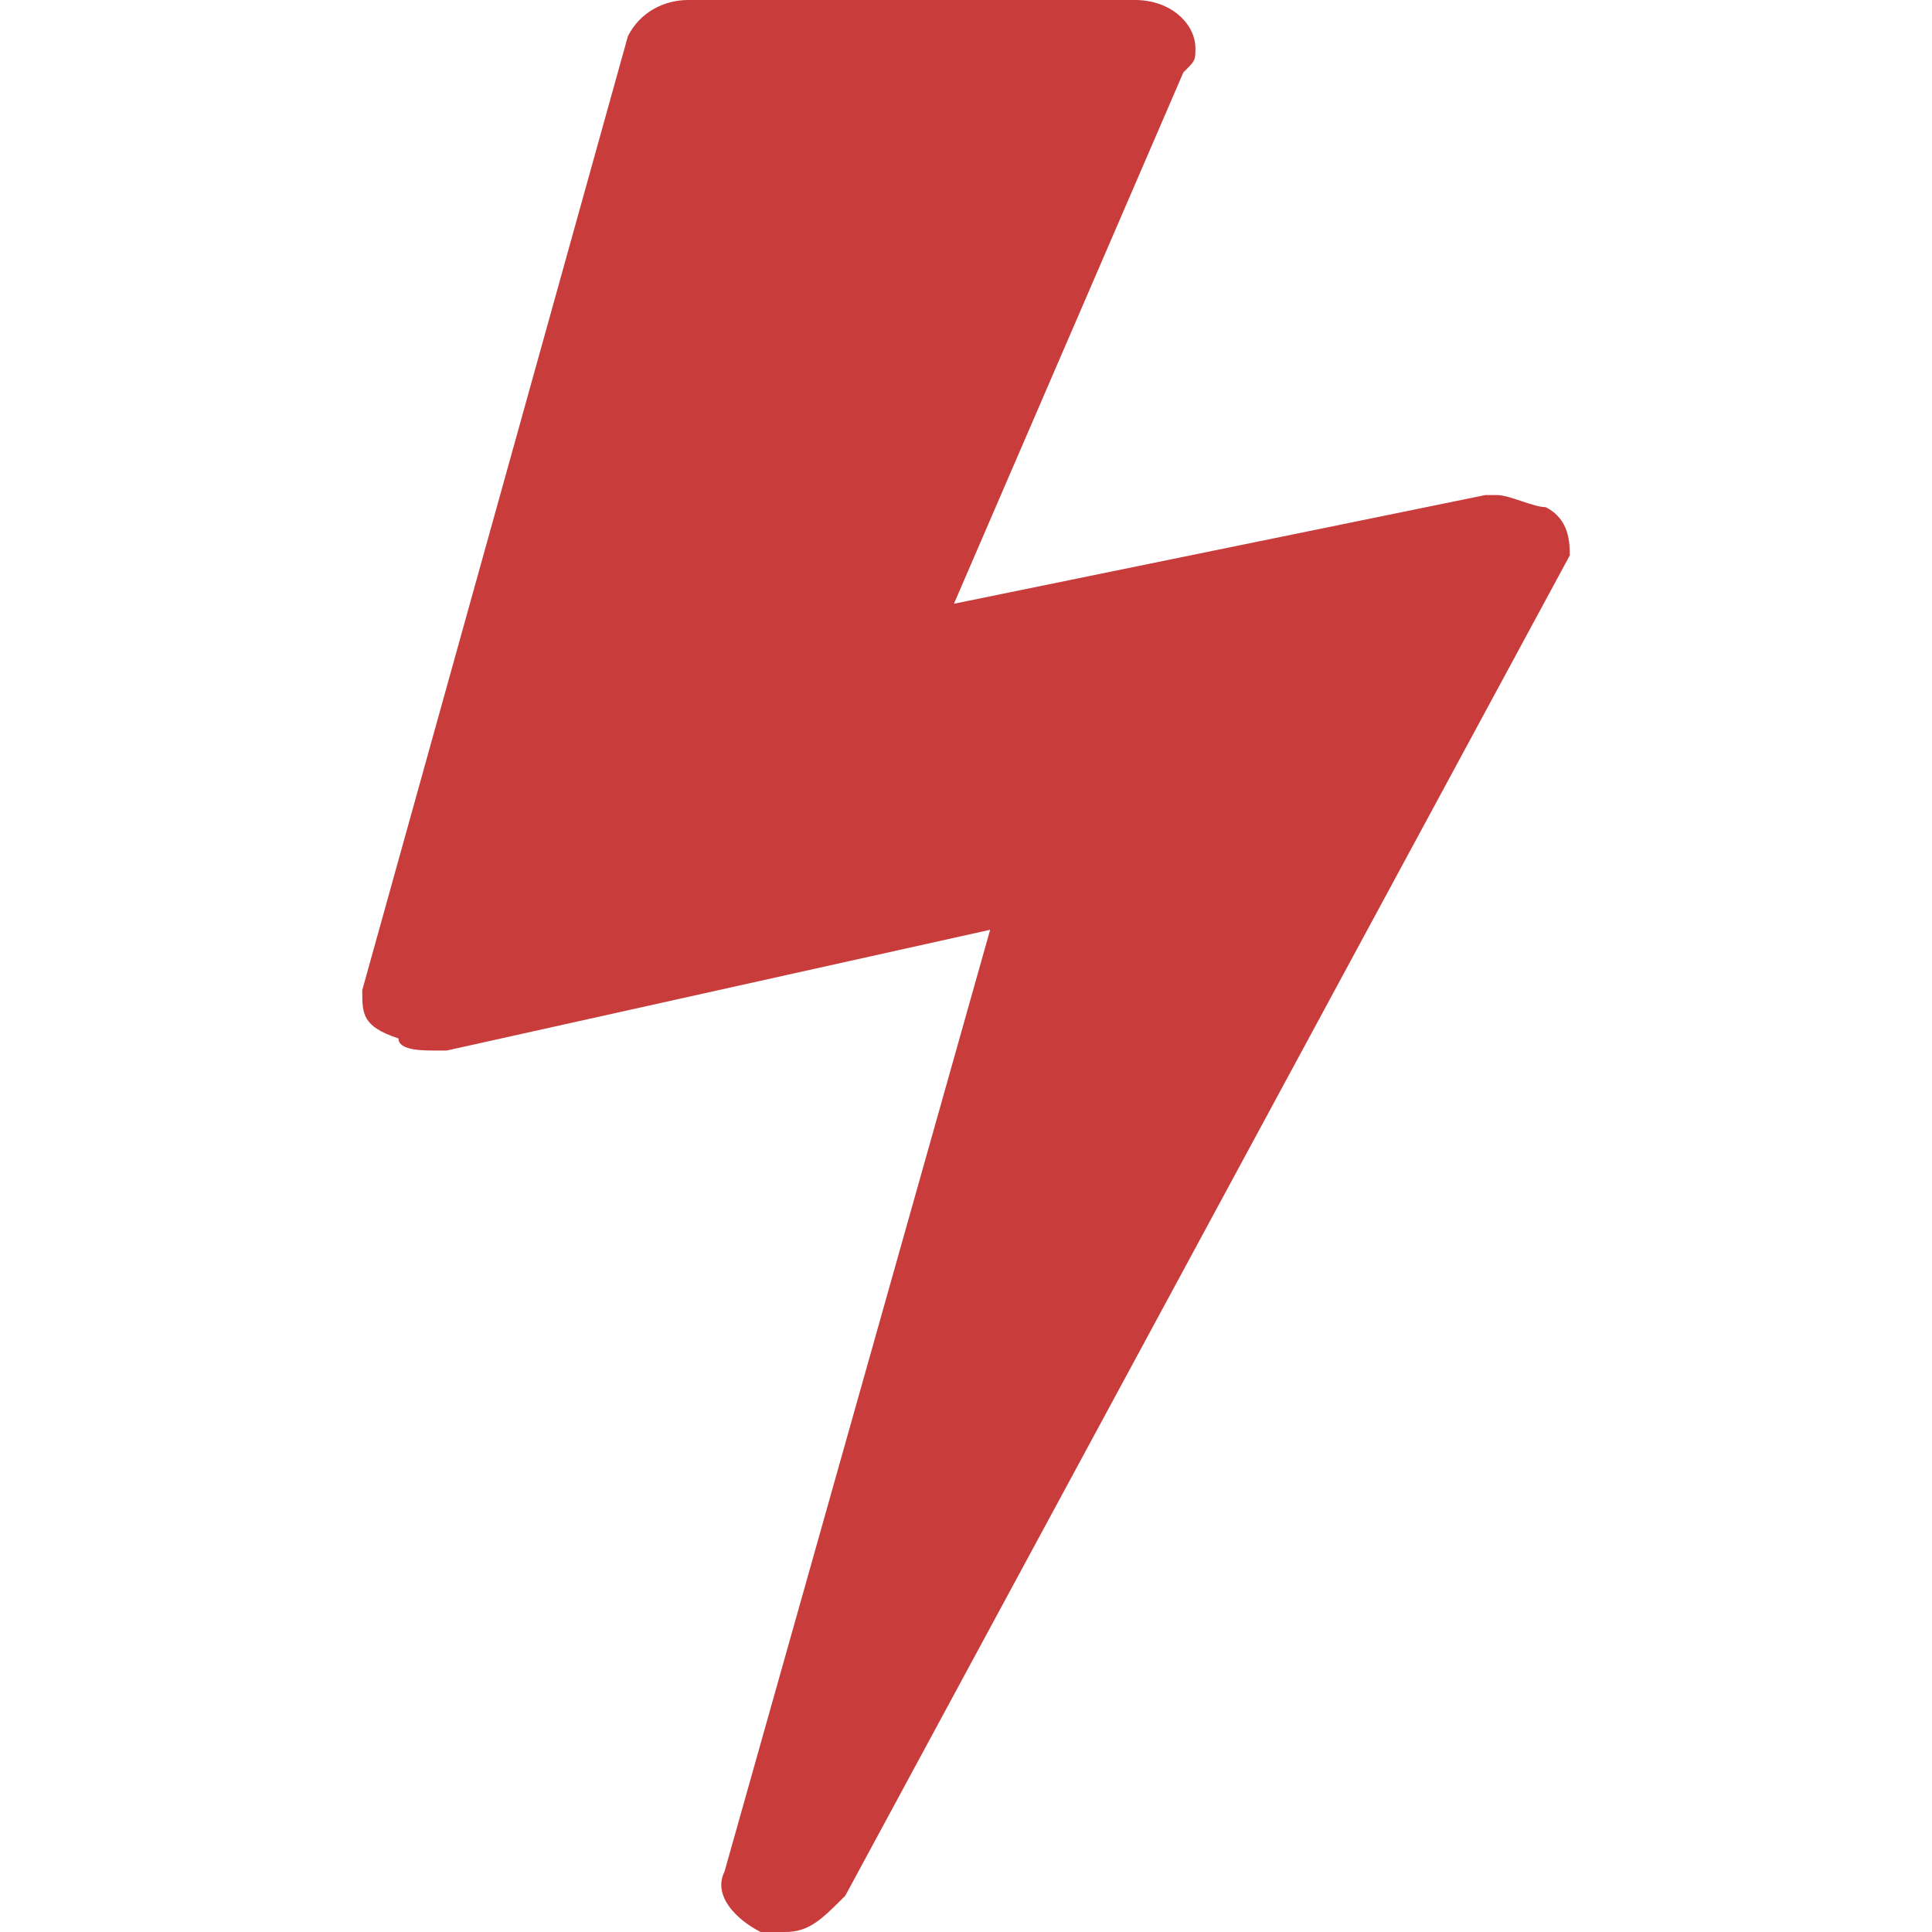
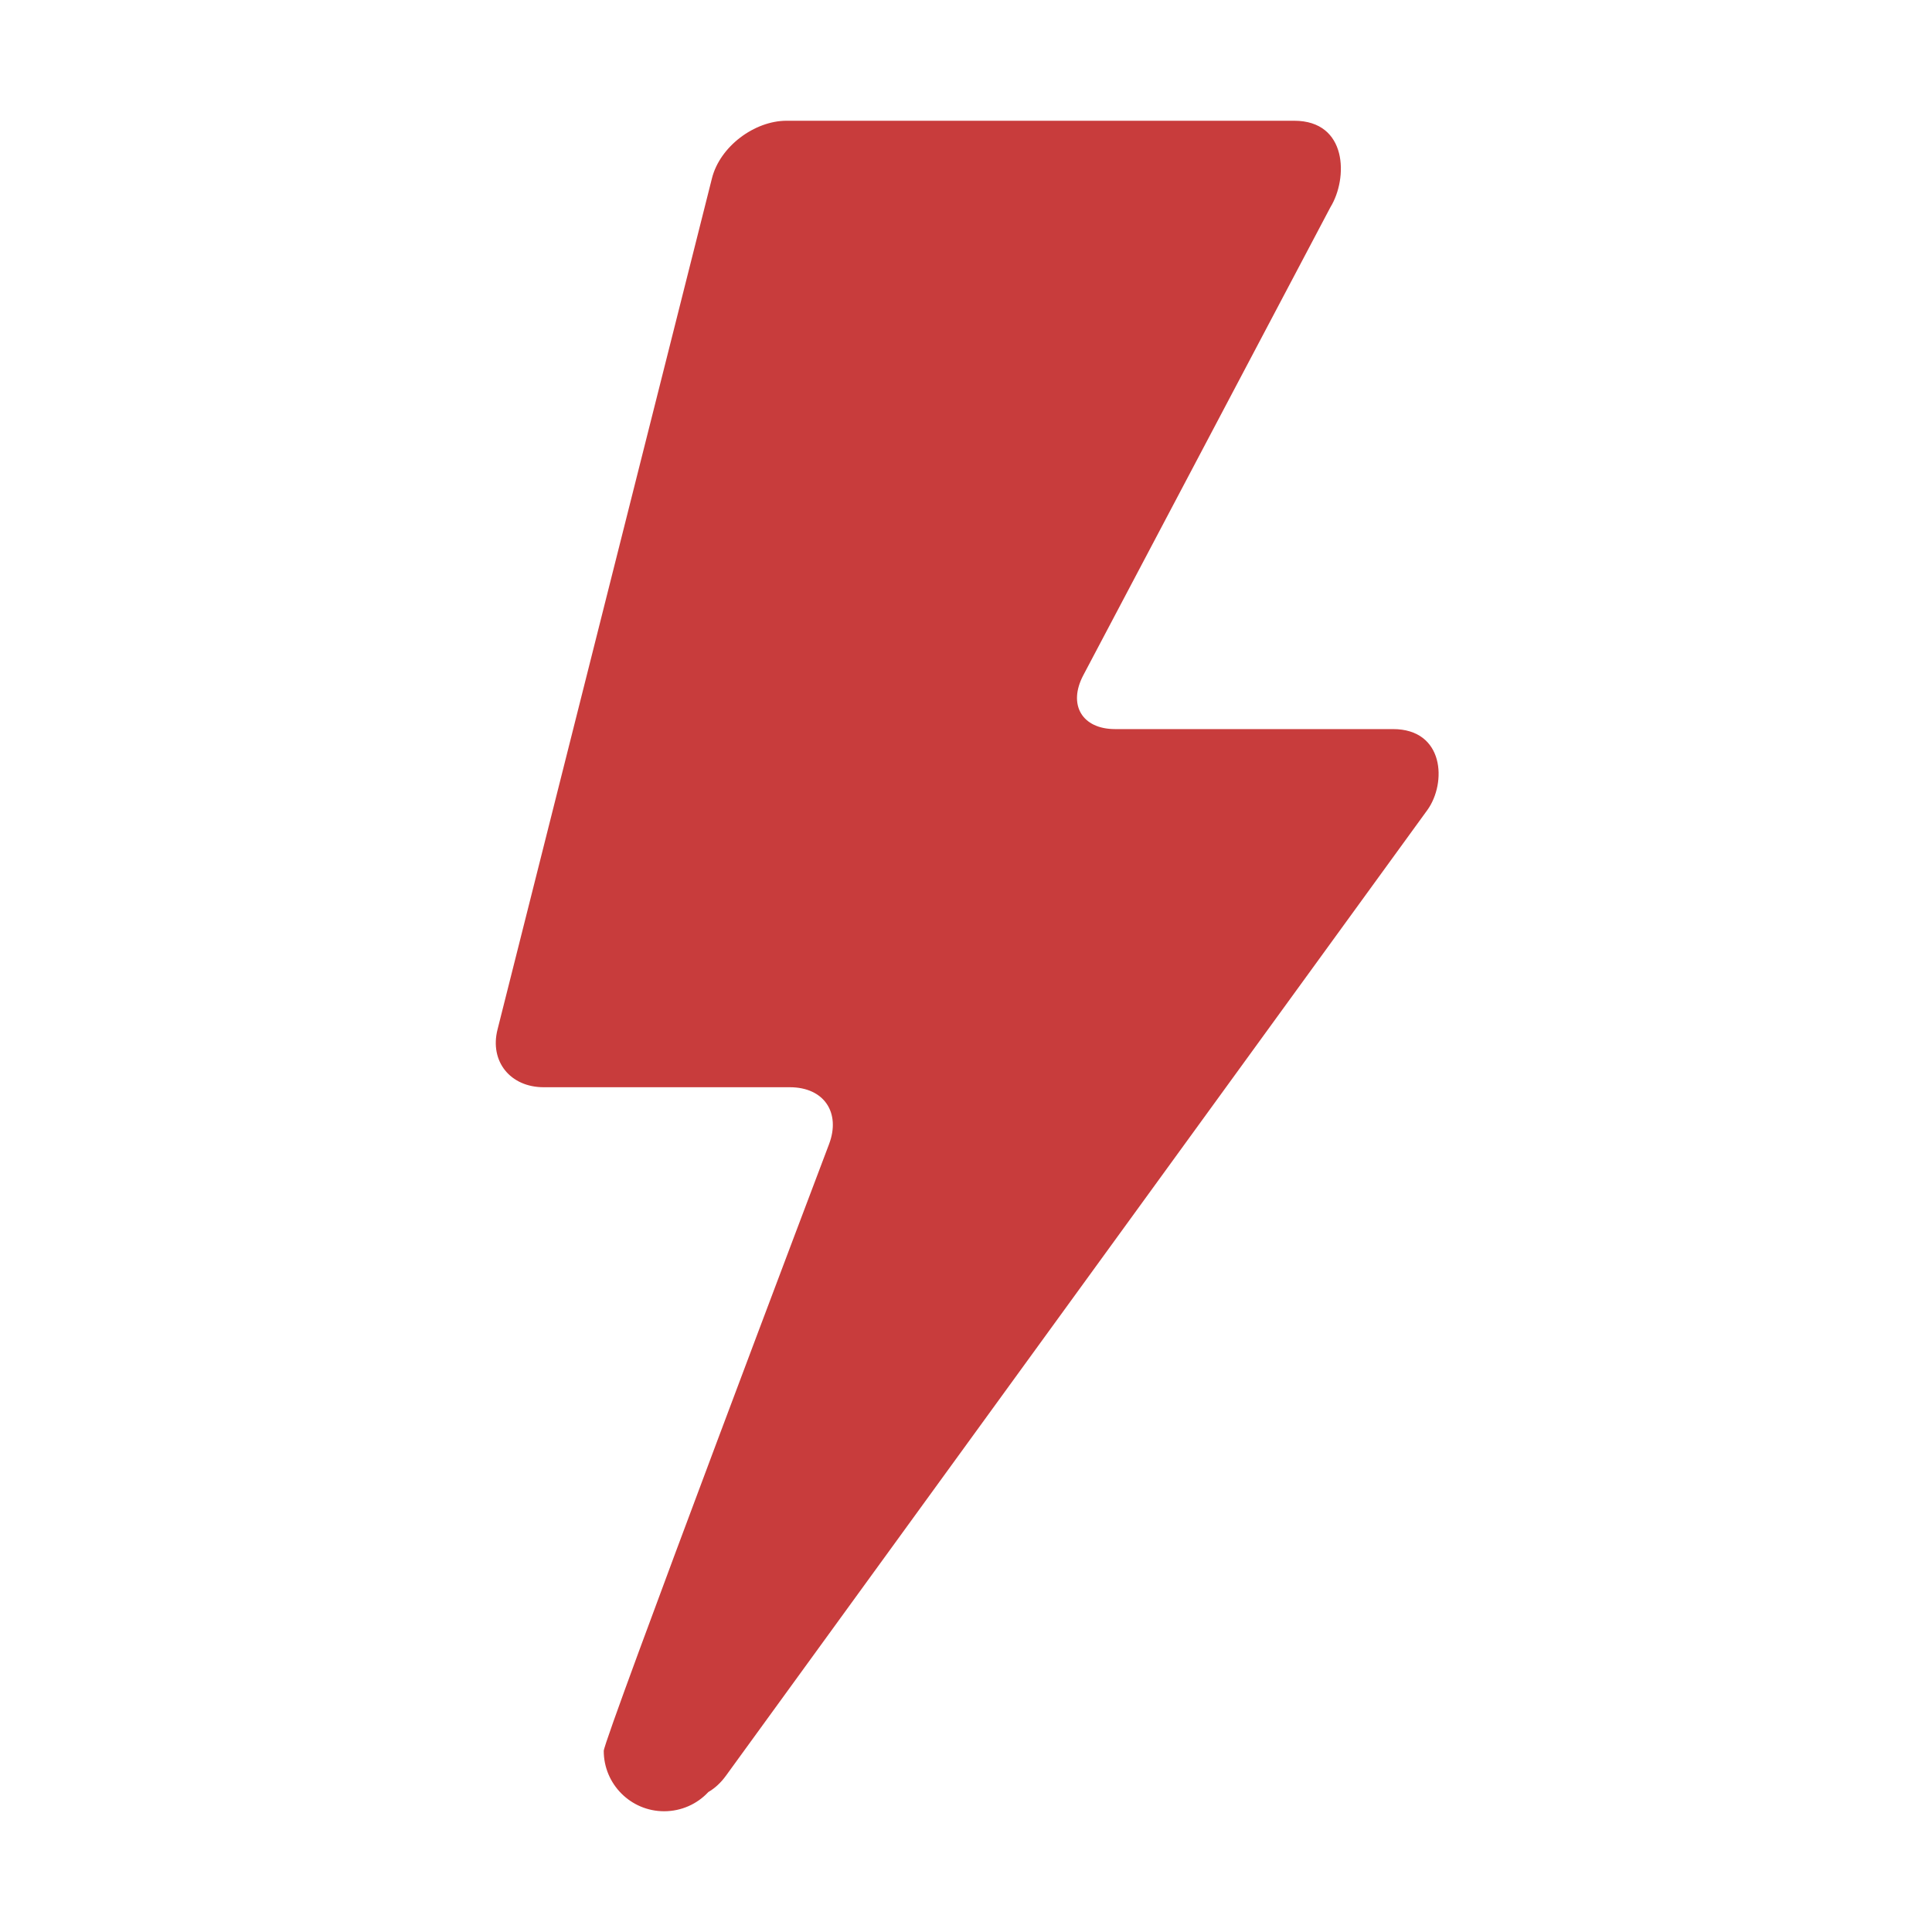
- <svg xmlns="http://www.w3.org/2000/svg" version="1.1" x="0px" y="0px" viewBox="0 0 16 16" enable-background="new 0 0 16 16" xml:space="preserve">
+ <svg xmlns="http://www.w3.org/2000/svg" width="16px" height="16px" viewBox="0 0 16 16" version="1.1">
+   <defs />
  <g>
-     <path fill="#C83C3C" d="M13,4.6l-6,11.1C6.8,15.9,6.7,16,6.5,16c0,0-0.1,0-0.2,0c-0.2-0.1-0.4-0.3-0.3-0.5l2.2-7.8l-4.5,1   c0,0-0.1,0-0.1,0c-0.1,0-0.3,0-0.3-0.1C3,8.5,3,8.4,3,8.2l2.2-7.9C5.3,0.1,5.5,0,5.7,0h3.7c0.3,0,0.5,0.2,0.5,0.4   c0,0.1,0,0.1-0.1,0.2L7.9,5l4.4-0.9c0,0,0.1,0,0.1,0c0.1,0,0.3,0.1,0.4,0.1C13,4.3,13,4.5,13,4.6z" />
+     <path fill="#C83C3C" d="M6.011,14.707 L11.821,6.708 C11.982,6.484 11.962,6.038 11.536,6.038 L9.234,6.038 C8.963,6.038 8.841,5.838 8.972,5.591 L11.018,1.716 C11.165,1.477 11.161,1 10.718,1 L6.514,1 C6.248,1 5.962,1.213 5.896,1.477 L4.12,8.527 C4.054,8.789 4.225,9.004 4.503,9.004 L6.541,9.004 C6.825,9.004 6.964,9.215 6.866,9.475 C6.866,9.475 5,14.404 5,14.5 C5,14.776 5.224,15 5.5,15 C5.644,15 5.775,14.939 5.866,14.841 C5.919,14.81 5.968,14.766 6.011,14.707 Z" />
  </g>
</svg>
